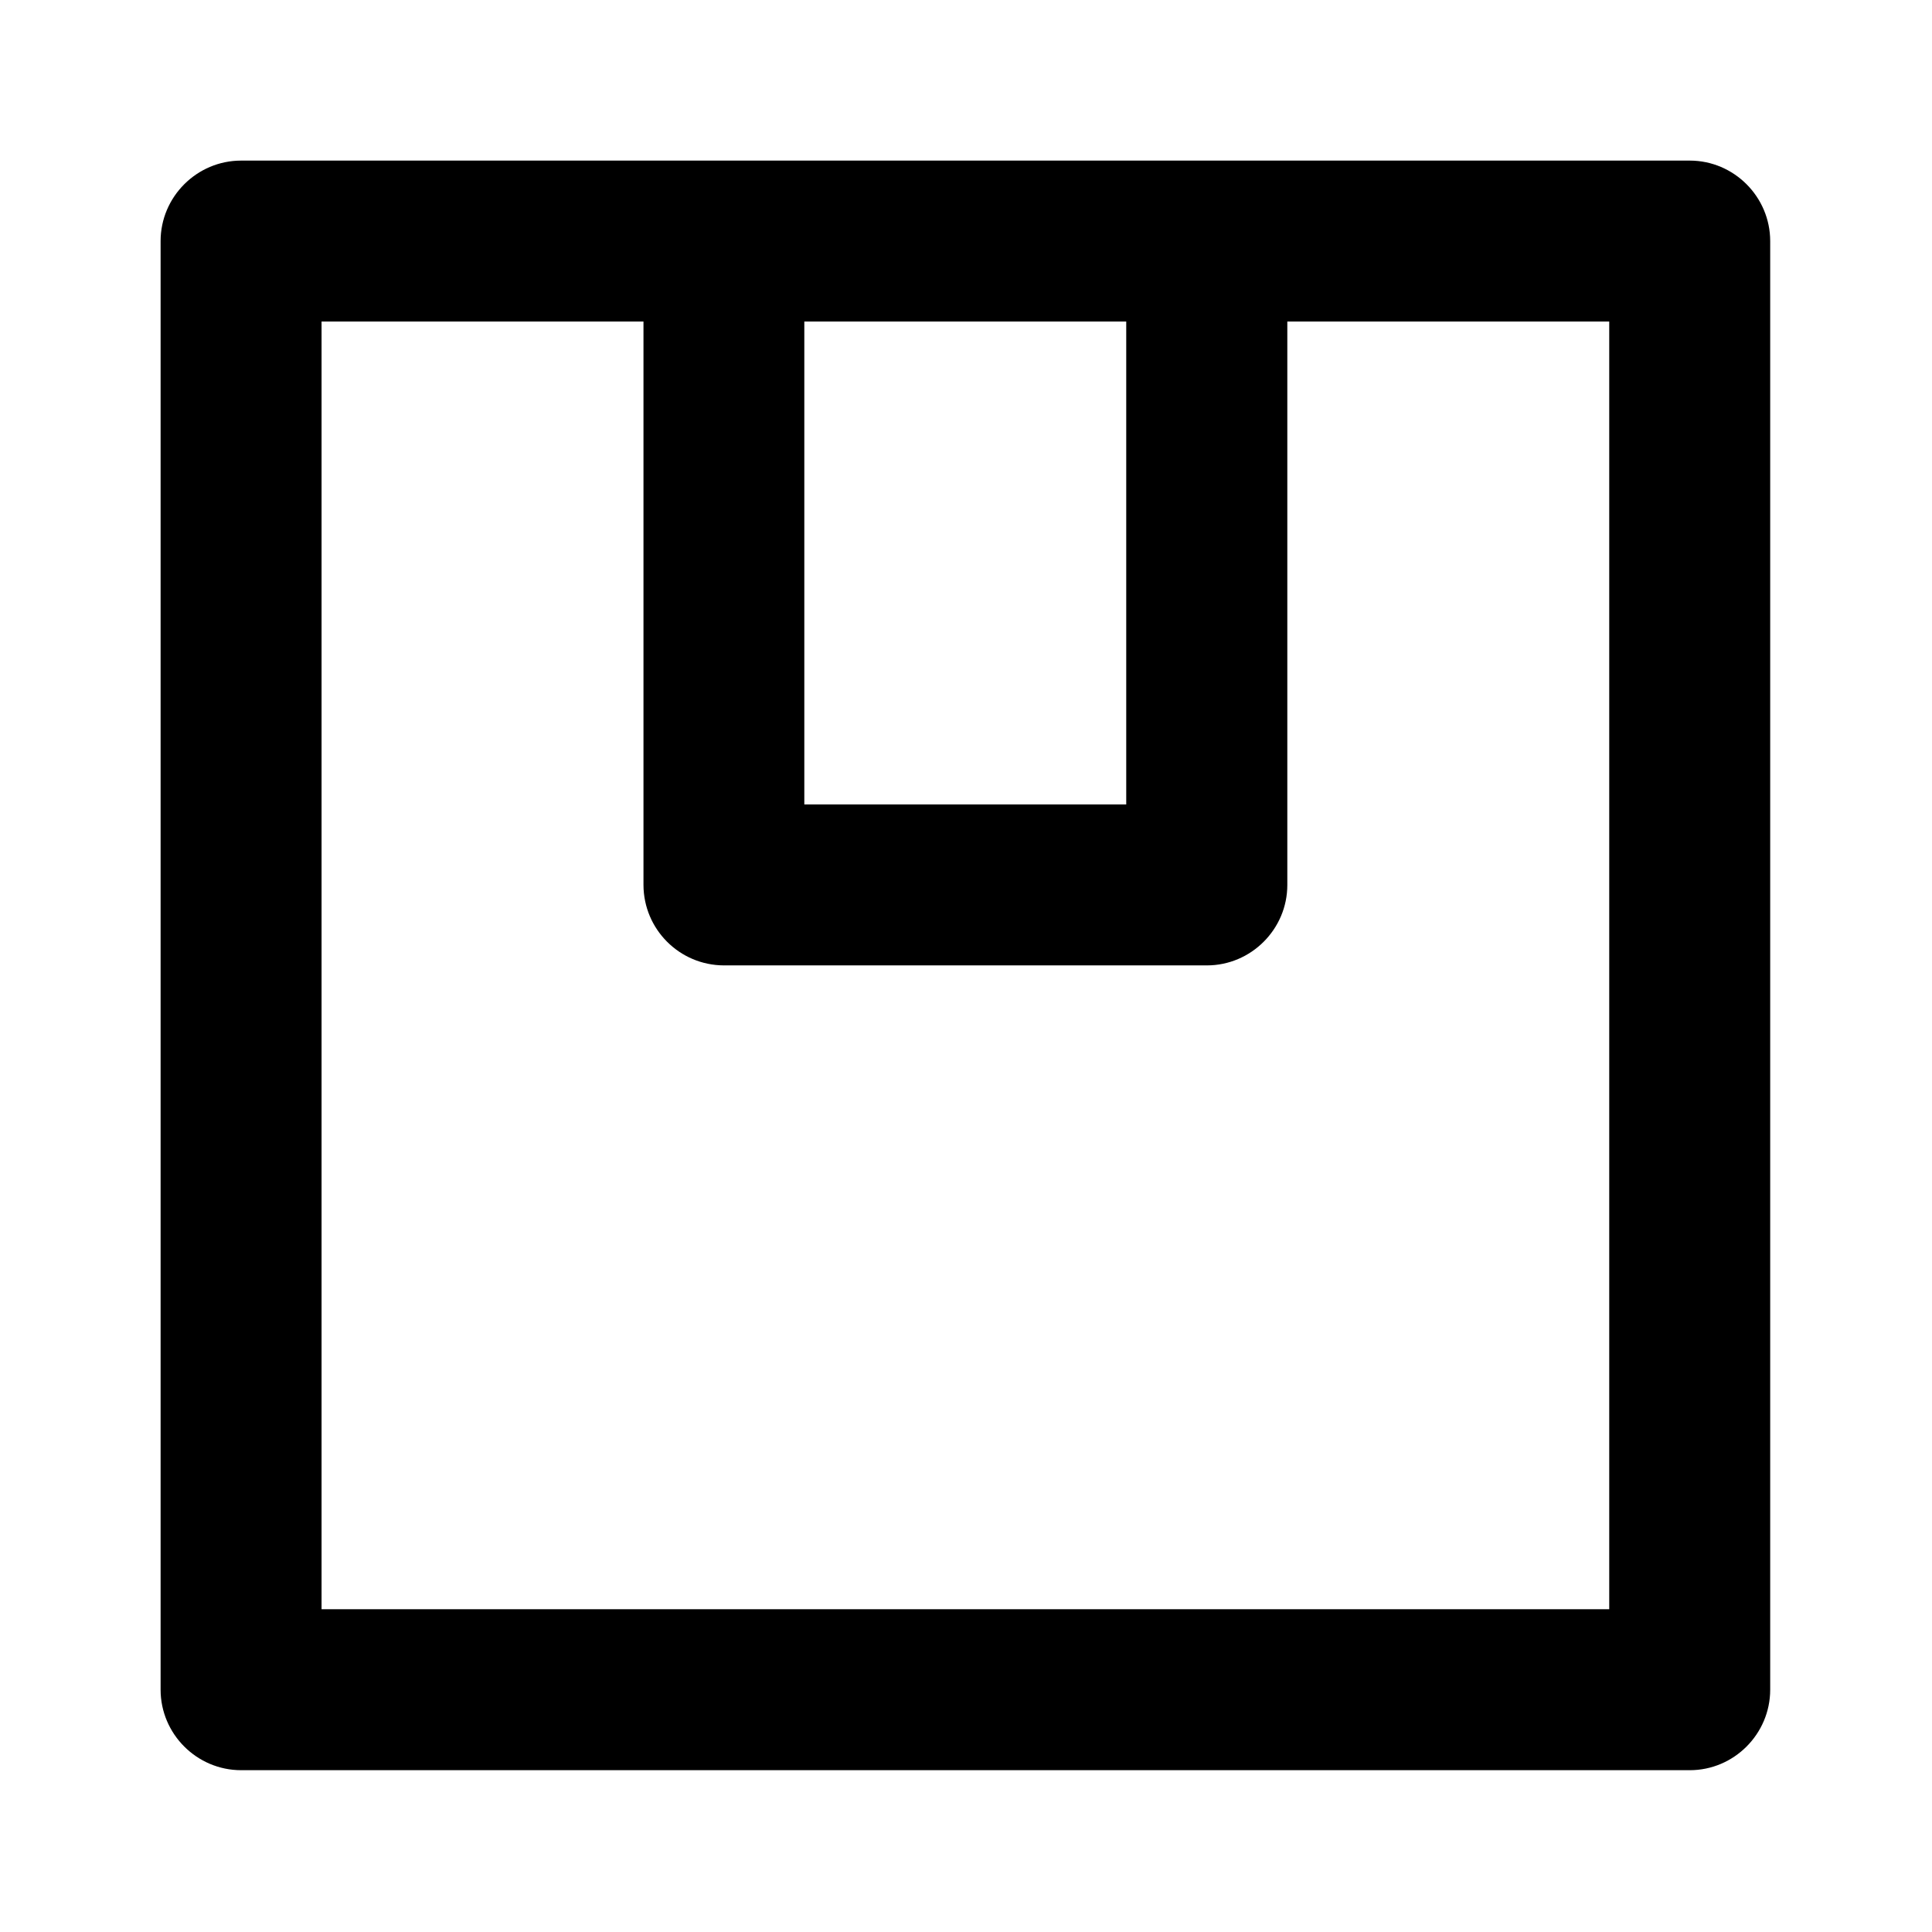
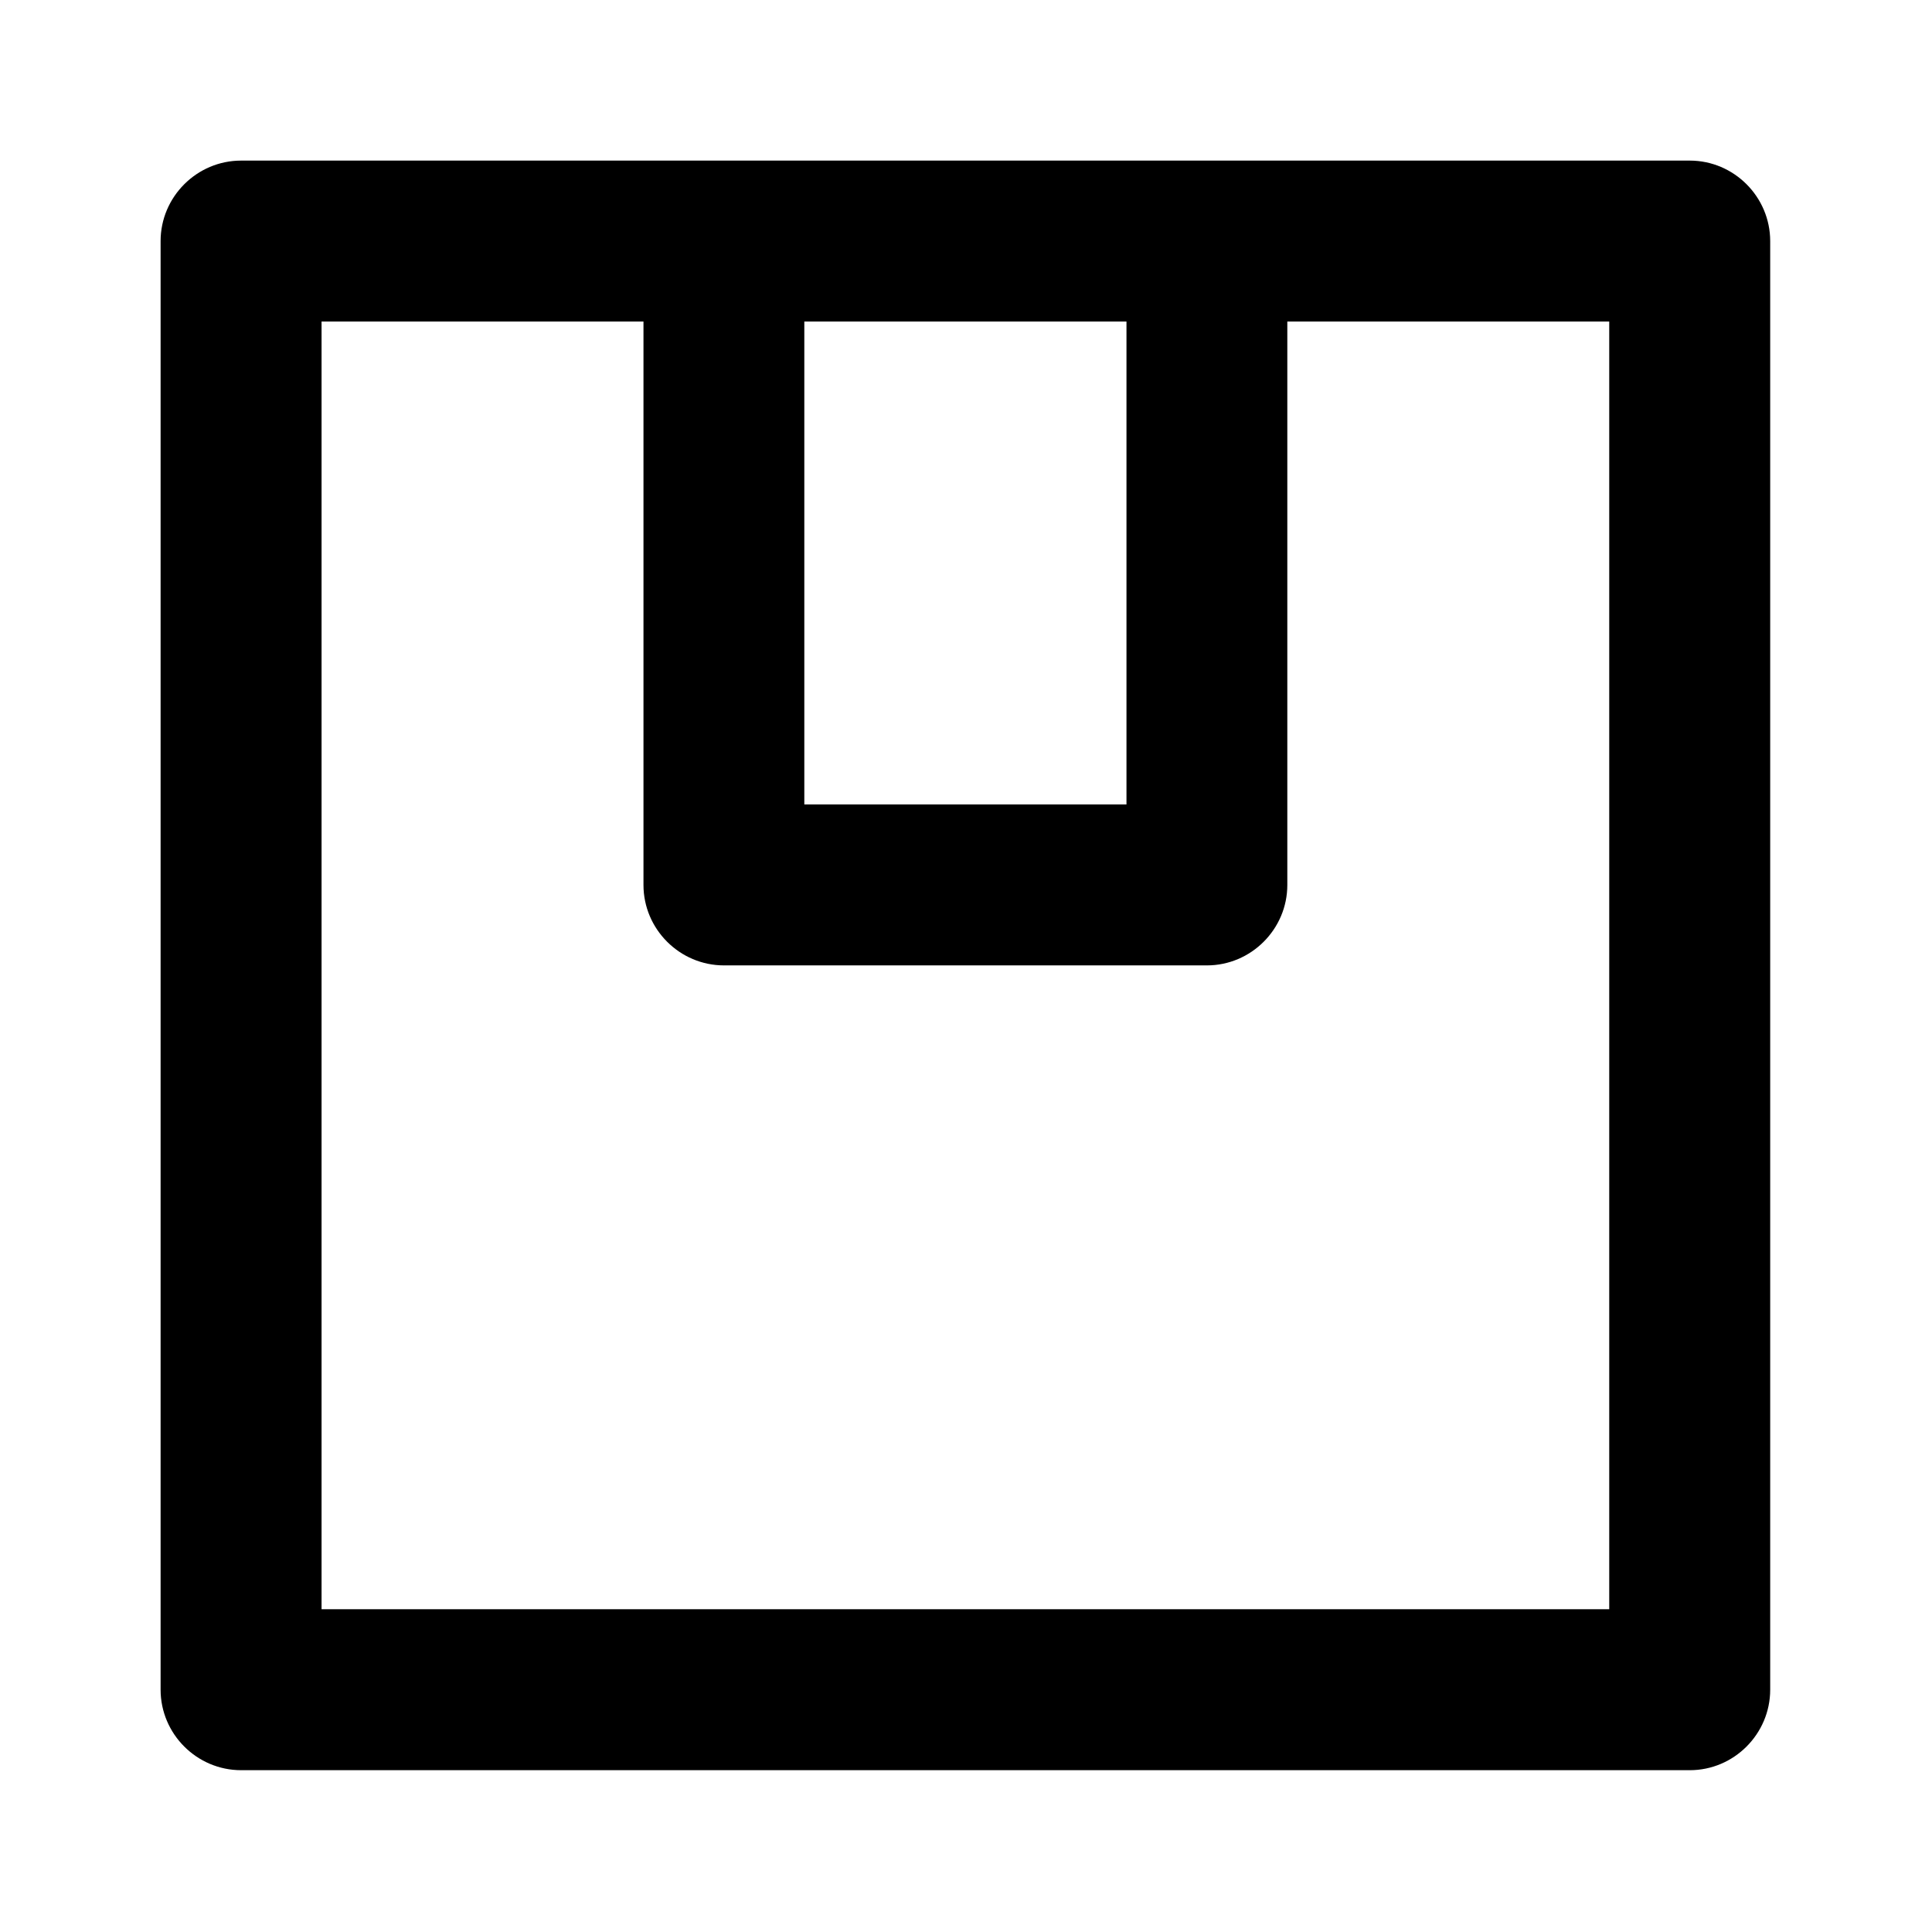
<svg xmlns="http://www.w3.org/2000/svg" width="16" height="16">
-   <path fill-rule="evenodd" clip-rule="evenodd" d="M1.997 1.33c-.367 0-.667.3-.667.667v11.996c0 .367.3.667.667.667h11.997c.366 0 .666-.3.666-.667V1.997c0-.367-.3-.667-.666-.667H1.997zm3.332 1.333H2.663v10.664h10.664V2.663h-2.666v4.666c0 .366-.3.666-.666.666h-4a.668.668 0 0 1-.666-.666V2.663zm4 0H6.661v3.999h2.666V2.663z" />
+   <path d="M1.997 1.33c-.367 0-.667.3-.667.667v11.996c0 .367.3.667.667.667h11.997c.366 0 .666-.3.666-.667V1.997c0-.367-.3-.667-.666-.667H1.997zm3.332 1.333v4.666c0 .366.3.666.667.666h3.999c.366 0 .666-.3.666-.666V2.663h2.666v10.664H2.663V2.663H5.33zm4 0v3.999H6.661V2.663h2.666z" />
</svg>
